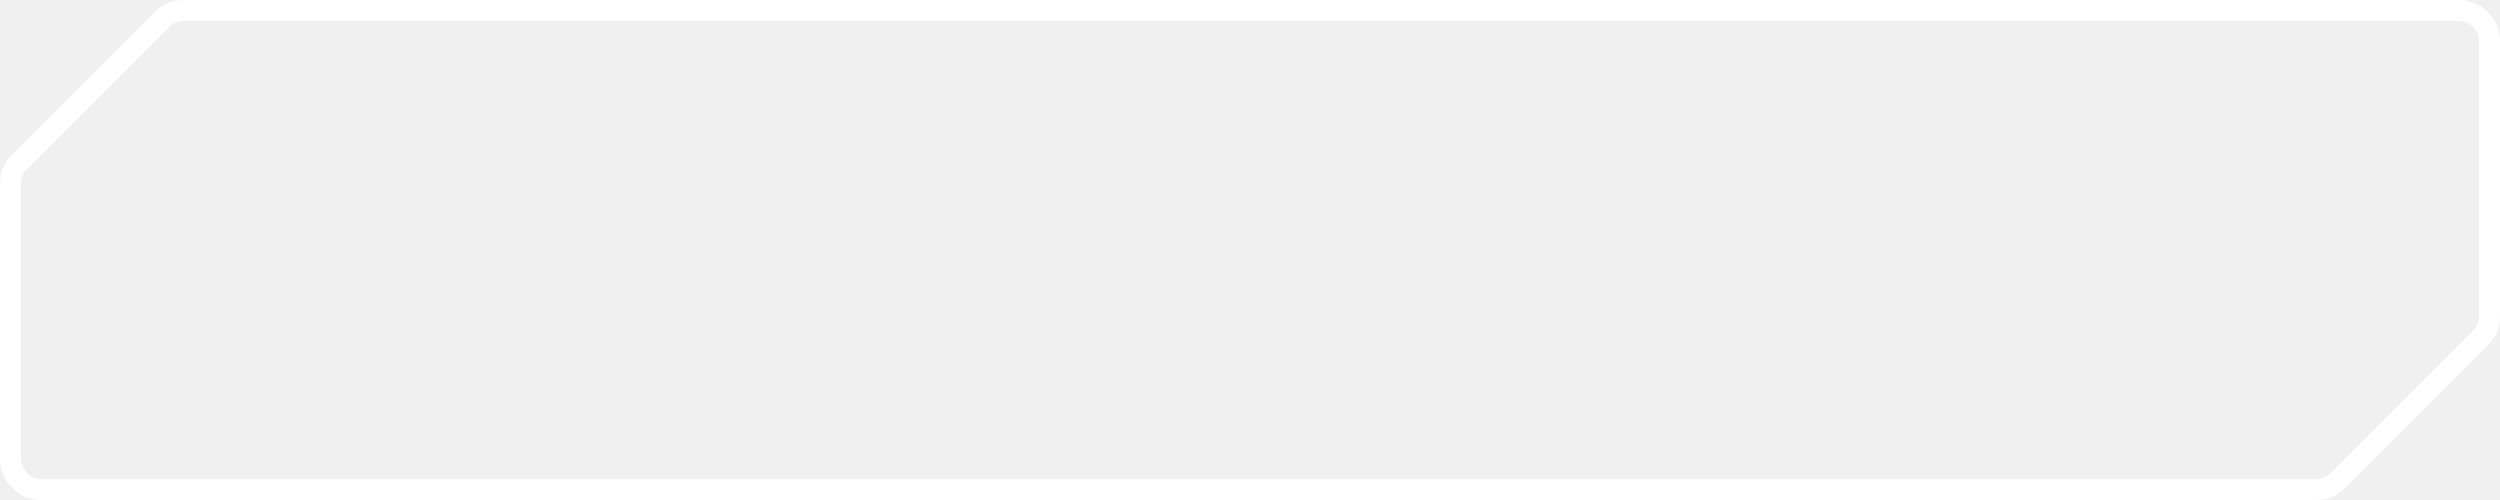
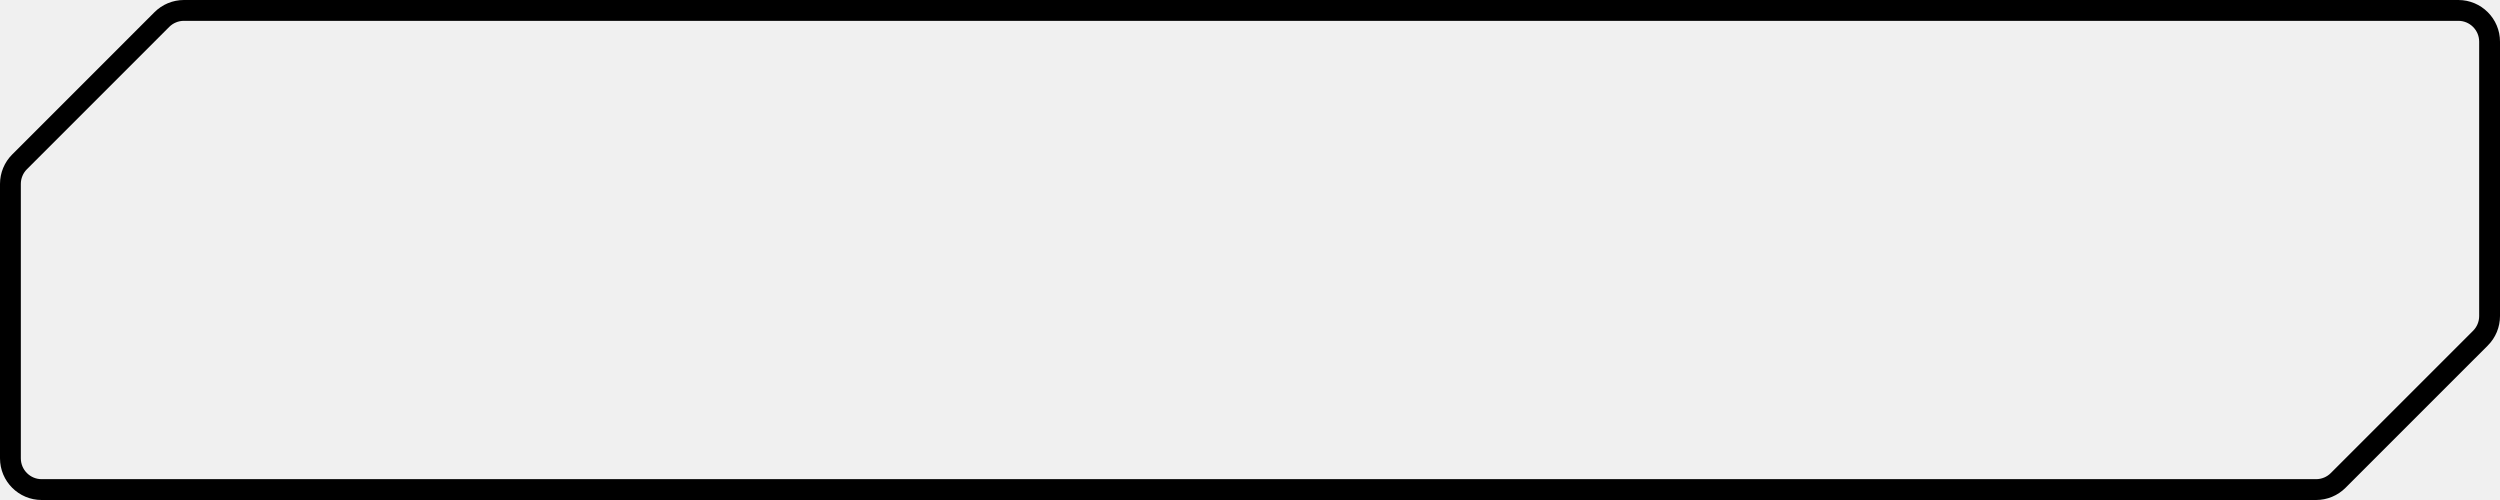
<svg xmlns="http://www.w3.org/2000/svg" viewBox="0 0 240 48" fill="none">
-   <path d="M15.536 1.879C16.098 1.316 16.861 1 17.657 1H236C237.657 1 239 2.343 239 4V30.343C239 31.139 238.684 31.902 238.121 32.465L224.464 46.121C223.902 46.684 223.139 47 222.343 47H4C2.343 47 1 45.657 1 44V17.657C1 16.861 1.316 16.098 1.879 15.536L15.536 1.879Z" stroke="white" stroke-width="2" />
+   <path d="M15.536 1.879C16.098 1.316 16.861 1 17.657 1H236C237.657 1 239 2.343 239 4V30.343C239 31.139 238.684 31.902 238.121 32.465L224.464 46.121C223.902 46.684 223.139 47 222.343 47H4C2.343 47 1 45.657 1 44V17.657C1 16.861 1.316 16.098 1.879 15.536L15.536 1.879Z" stroke="currentColor" stroke-width="2" />
</svg>
